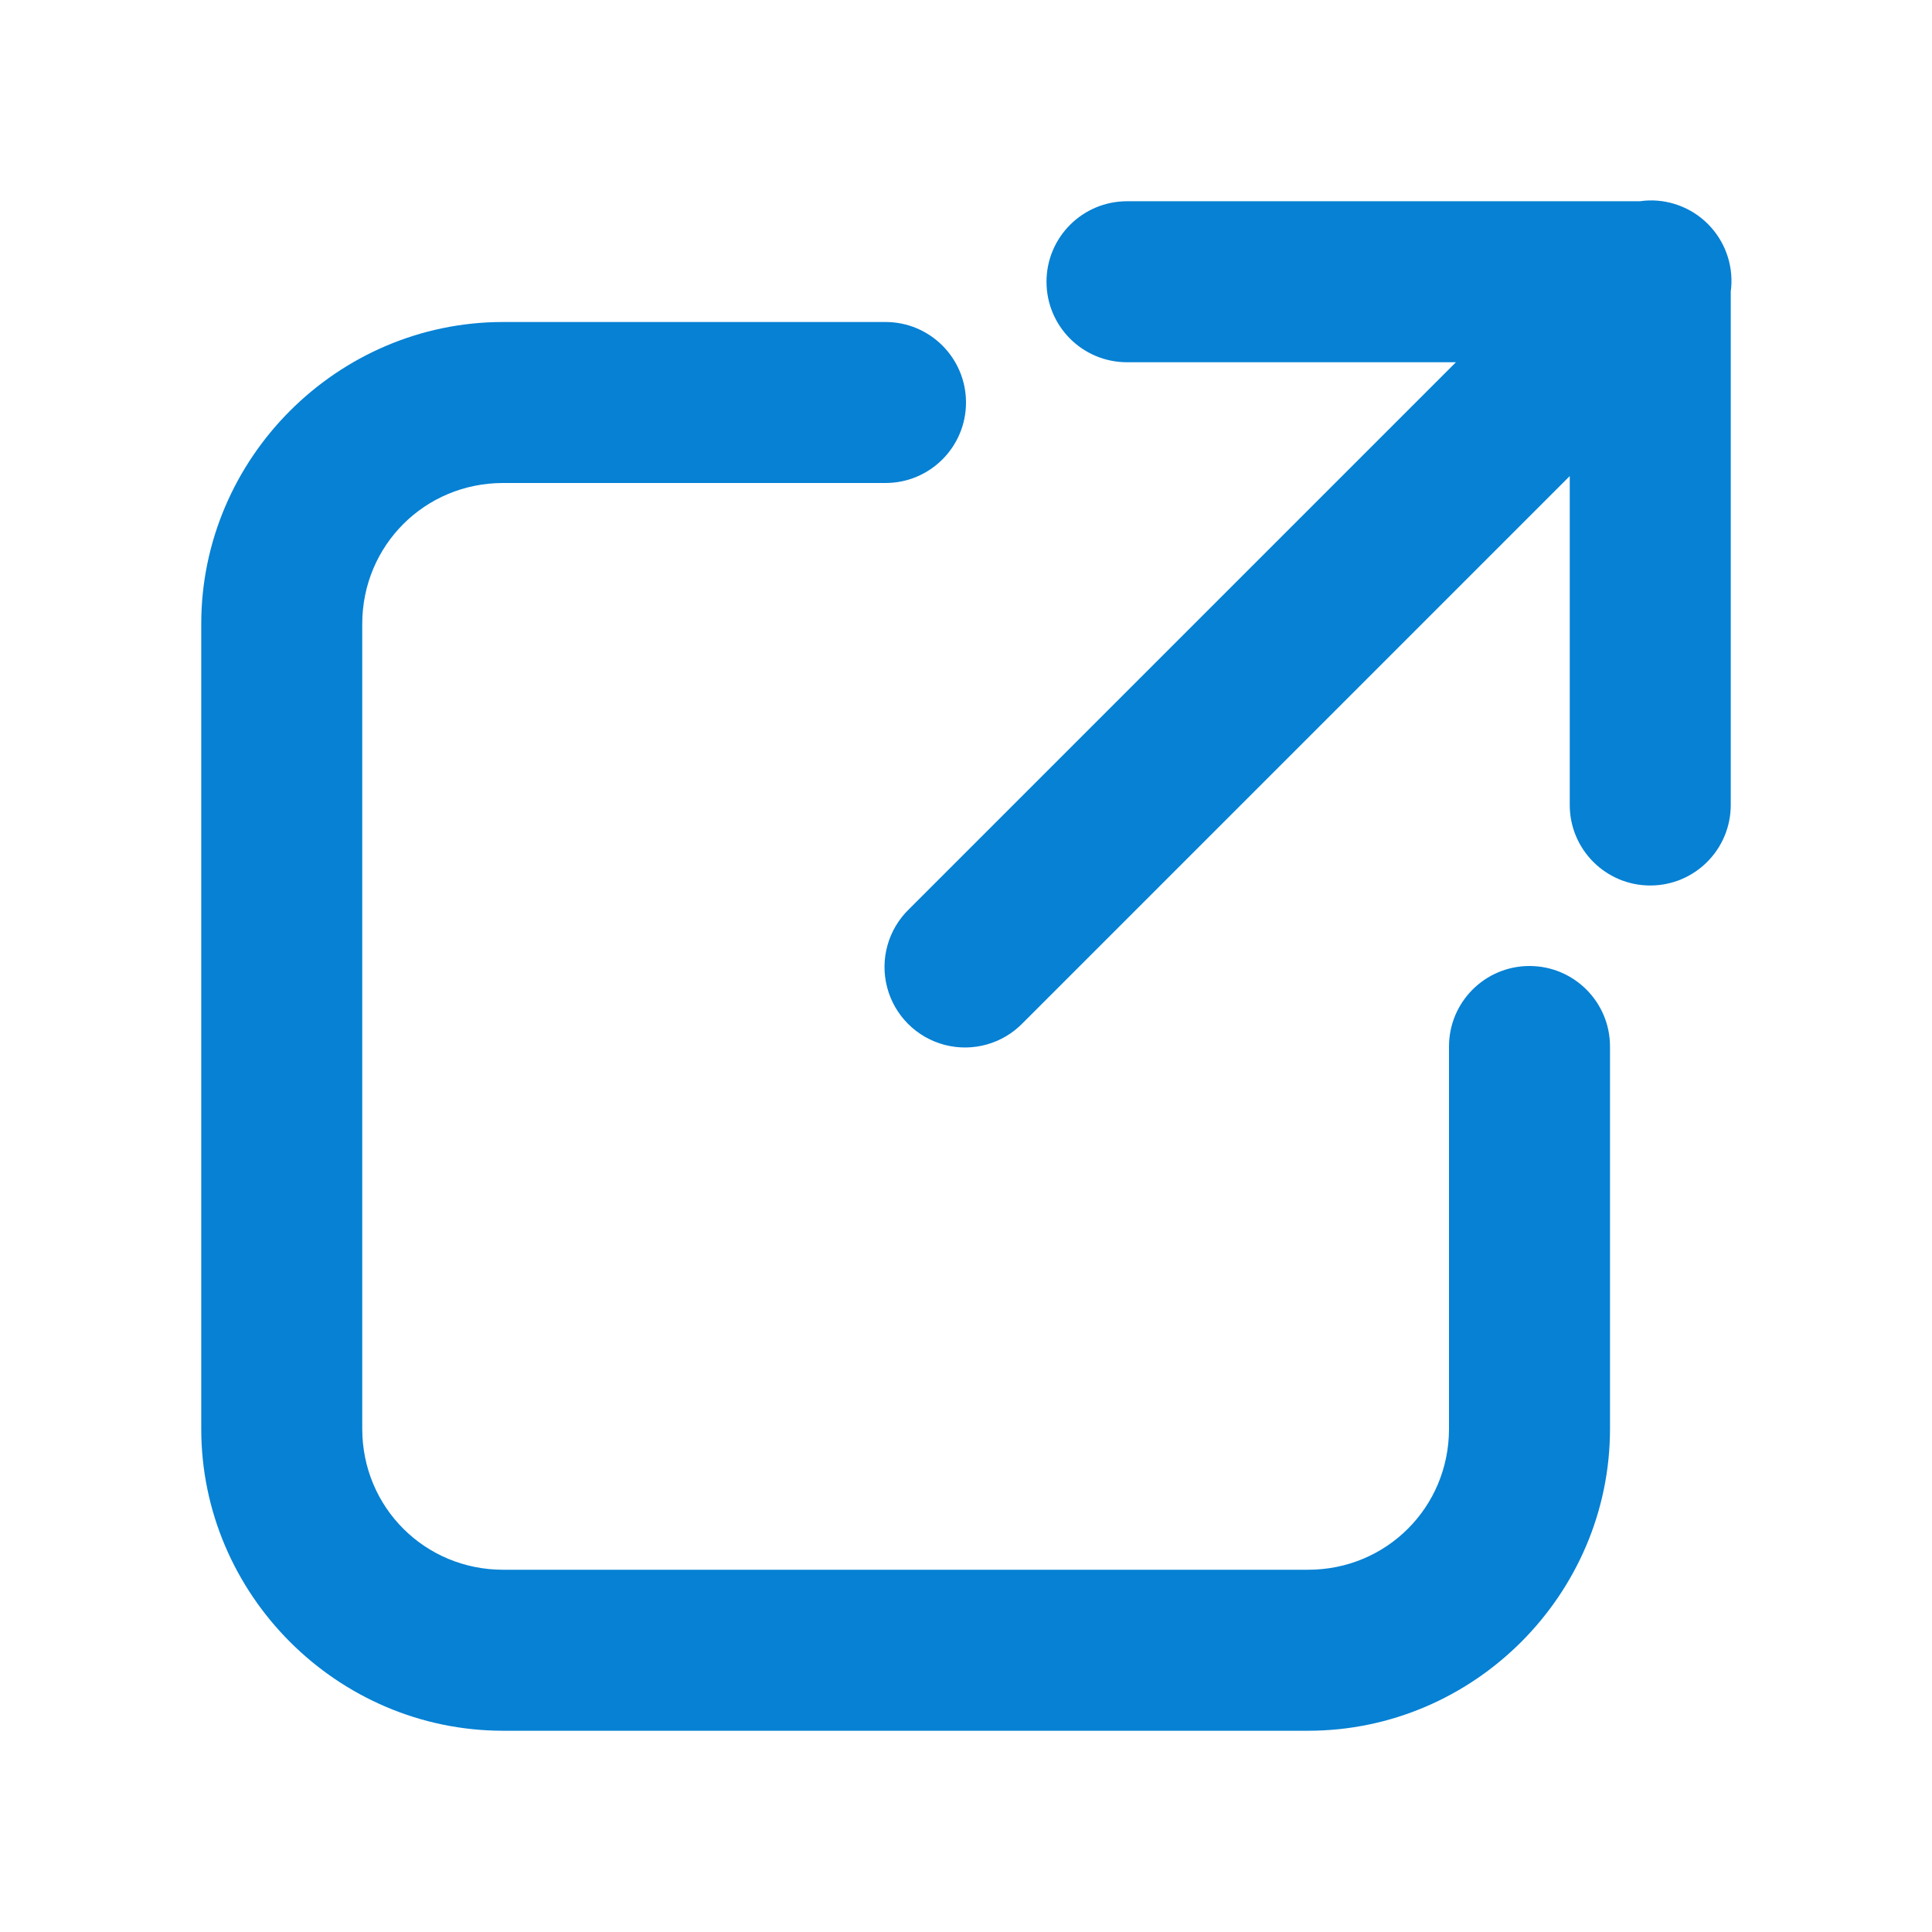
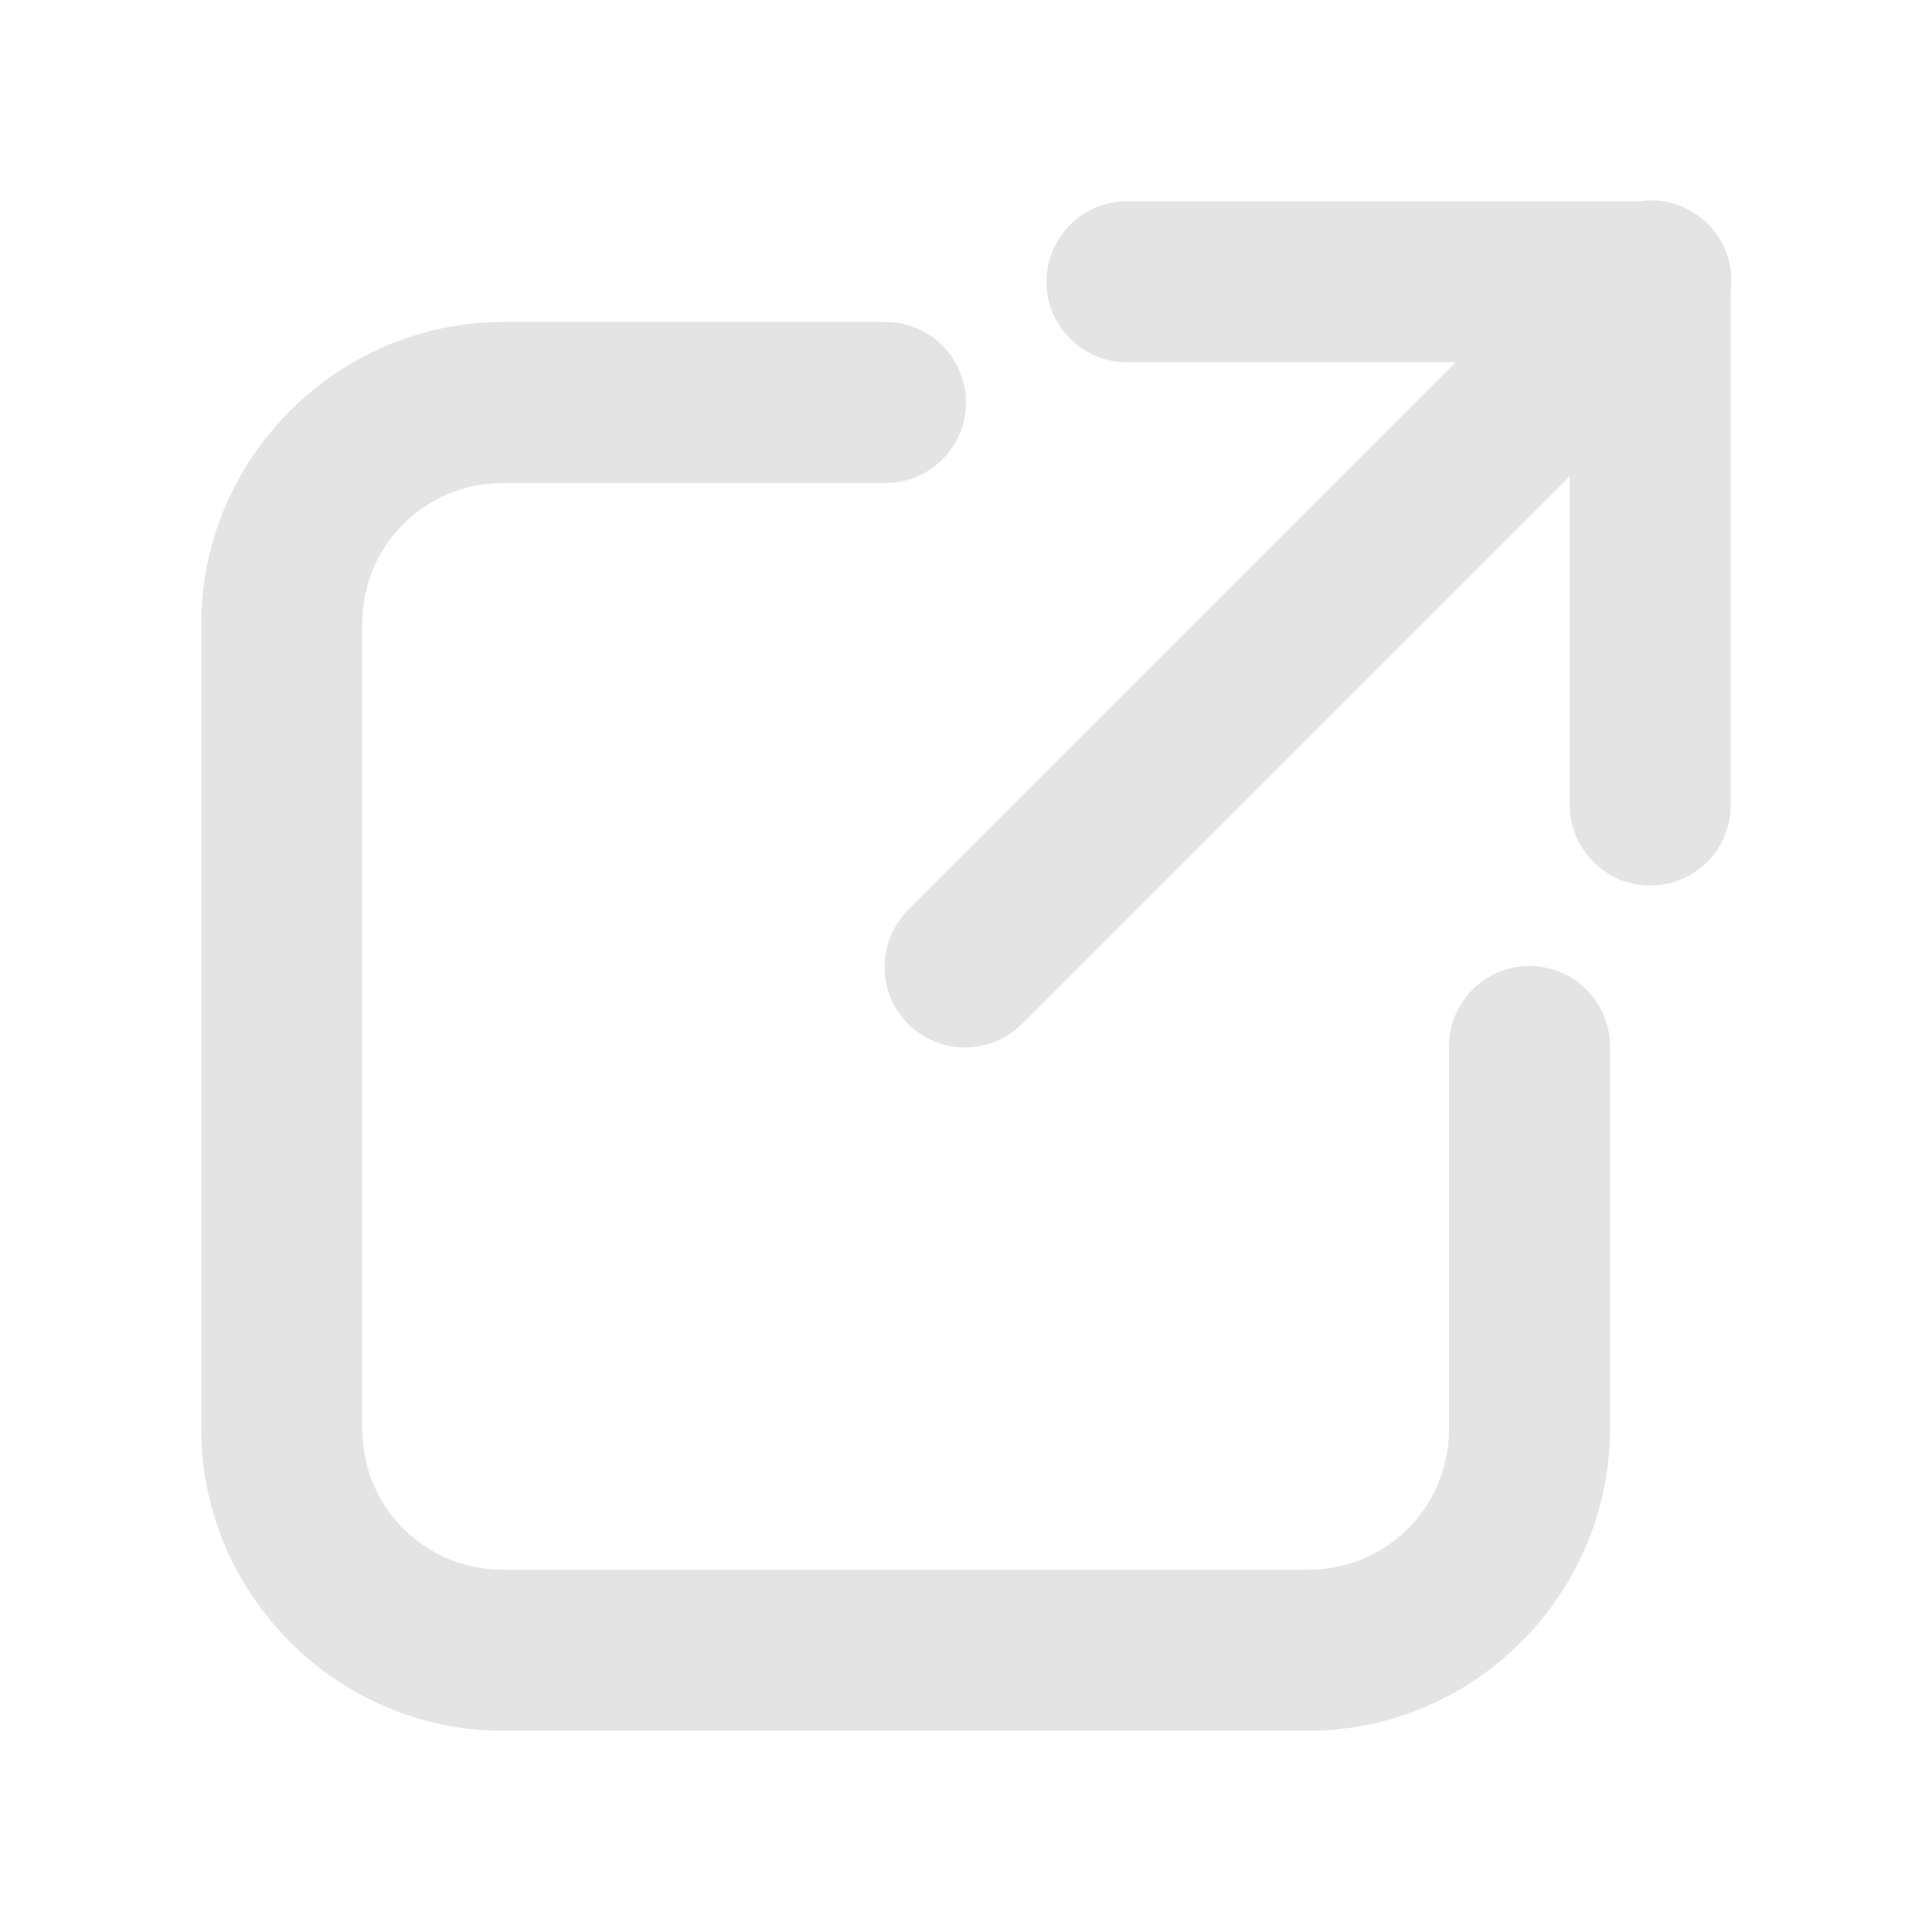
- <svg xmlns="http://www.w3.org/2000/svg" viewBox="0 0 48 48" width="96px" height="96px" fill="#0681d4">
+ <svg xmlns="http://www.w3.org/2000/svg" viewBox="0 0 48 48" width="96px" height="96px" fill="#d8d8d8b2">
  <path d="M 40.961 4.98 A 2 2 0 0 0 40.74 5 L 28 5 A 2 2 0 1 0 28 9 L 36.172 9 L 22.586 22.586 A 2 2 0 1 0 25.414 25.414 L 39 11.828 L 39 20 A 2 2 0 1 0 43 20 L 43 7.246 A 2 2 0 0 0 40.961 4.98 z M 12.5 8 C 8.383 8 5 11.383 5 15.5 L 5 35.5 C 5 39.617 8.383 43 12.5 43 L 32.5 43 C 36.617 43 40 39.617 40 35.5 L 40 26 A 2 2 0 1 0 36 26 L 36 35.5 C 36 37.447 34.447 39 32.5 39 L 12.5 39 C 10.553 39 9 37.447 9 35.5 L 9 15.5 C 9 13.553 10.553 12 12.5 12 L 22 12 A 2 2 0 1 0 22 8 L 12.5 8 z" />
</svg>
